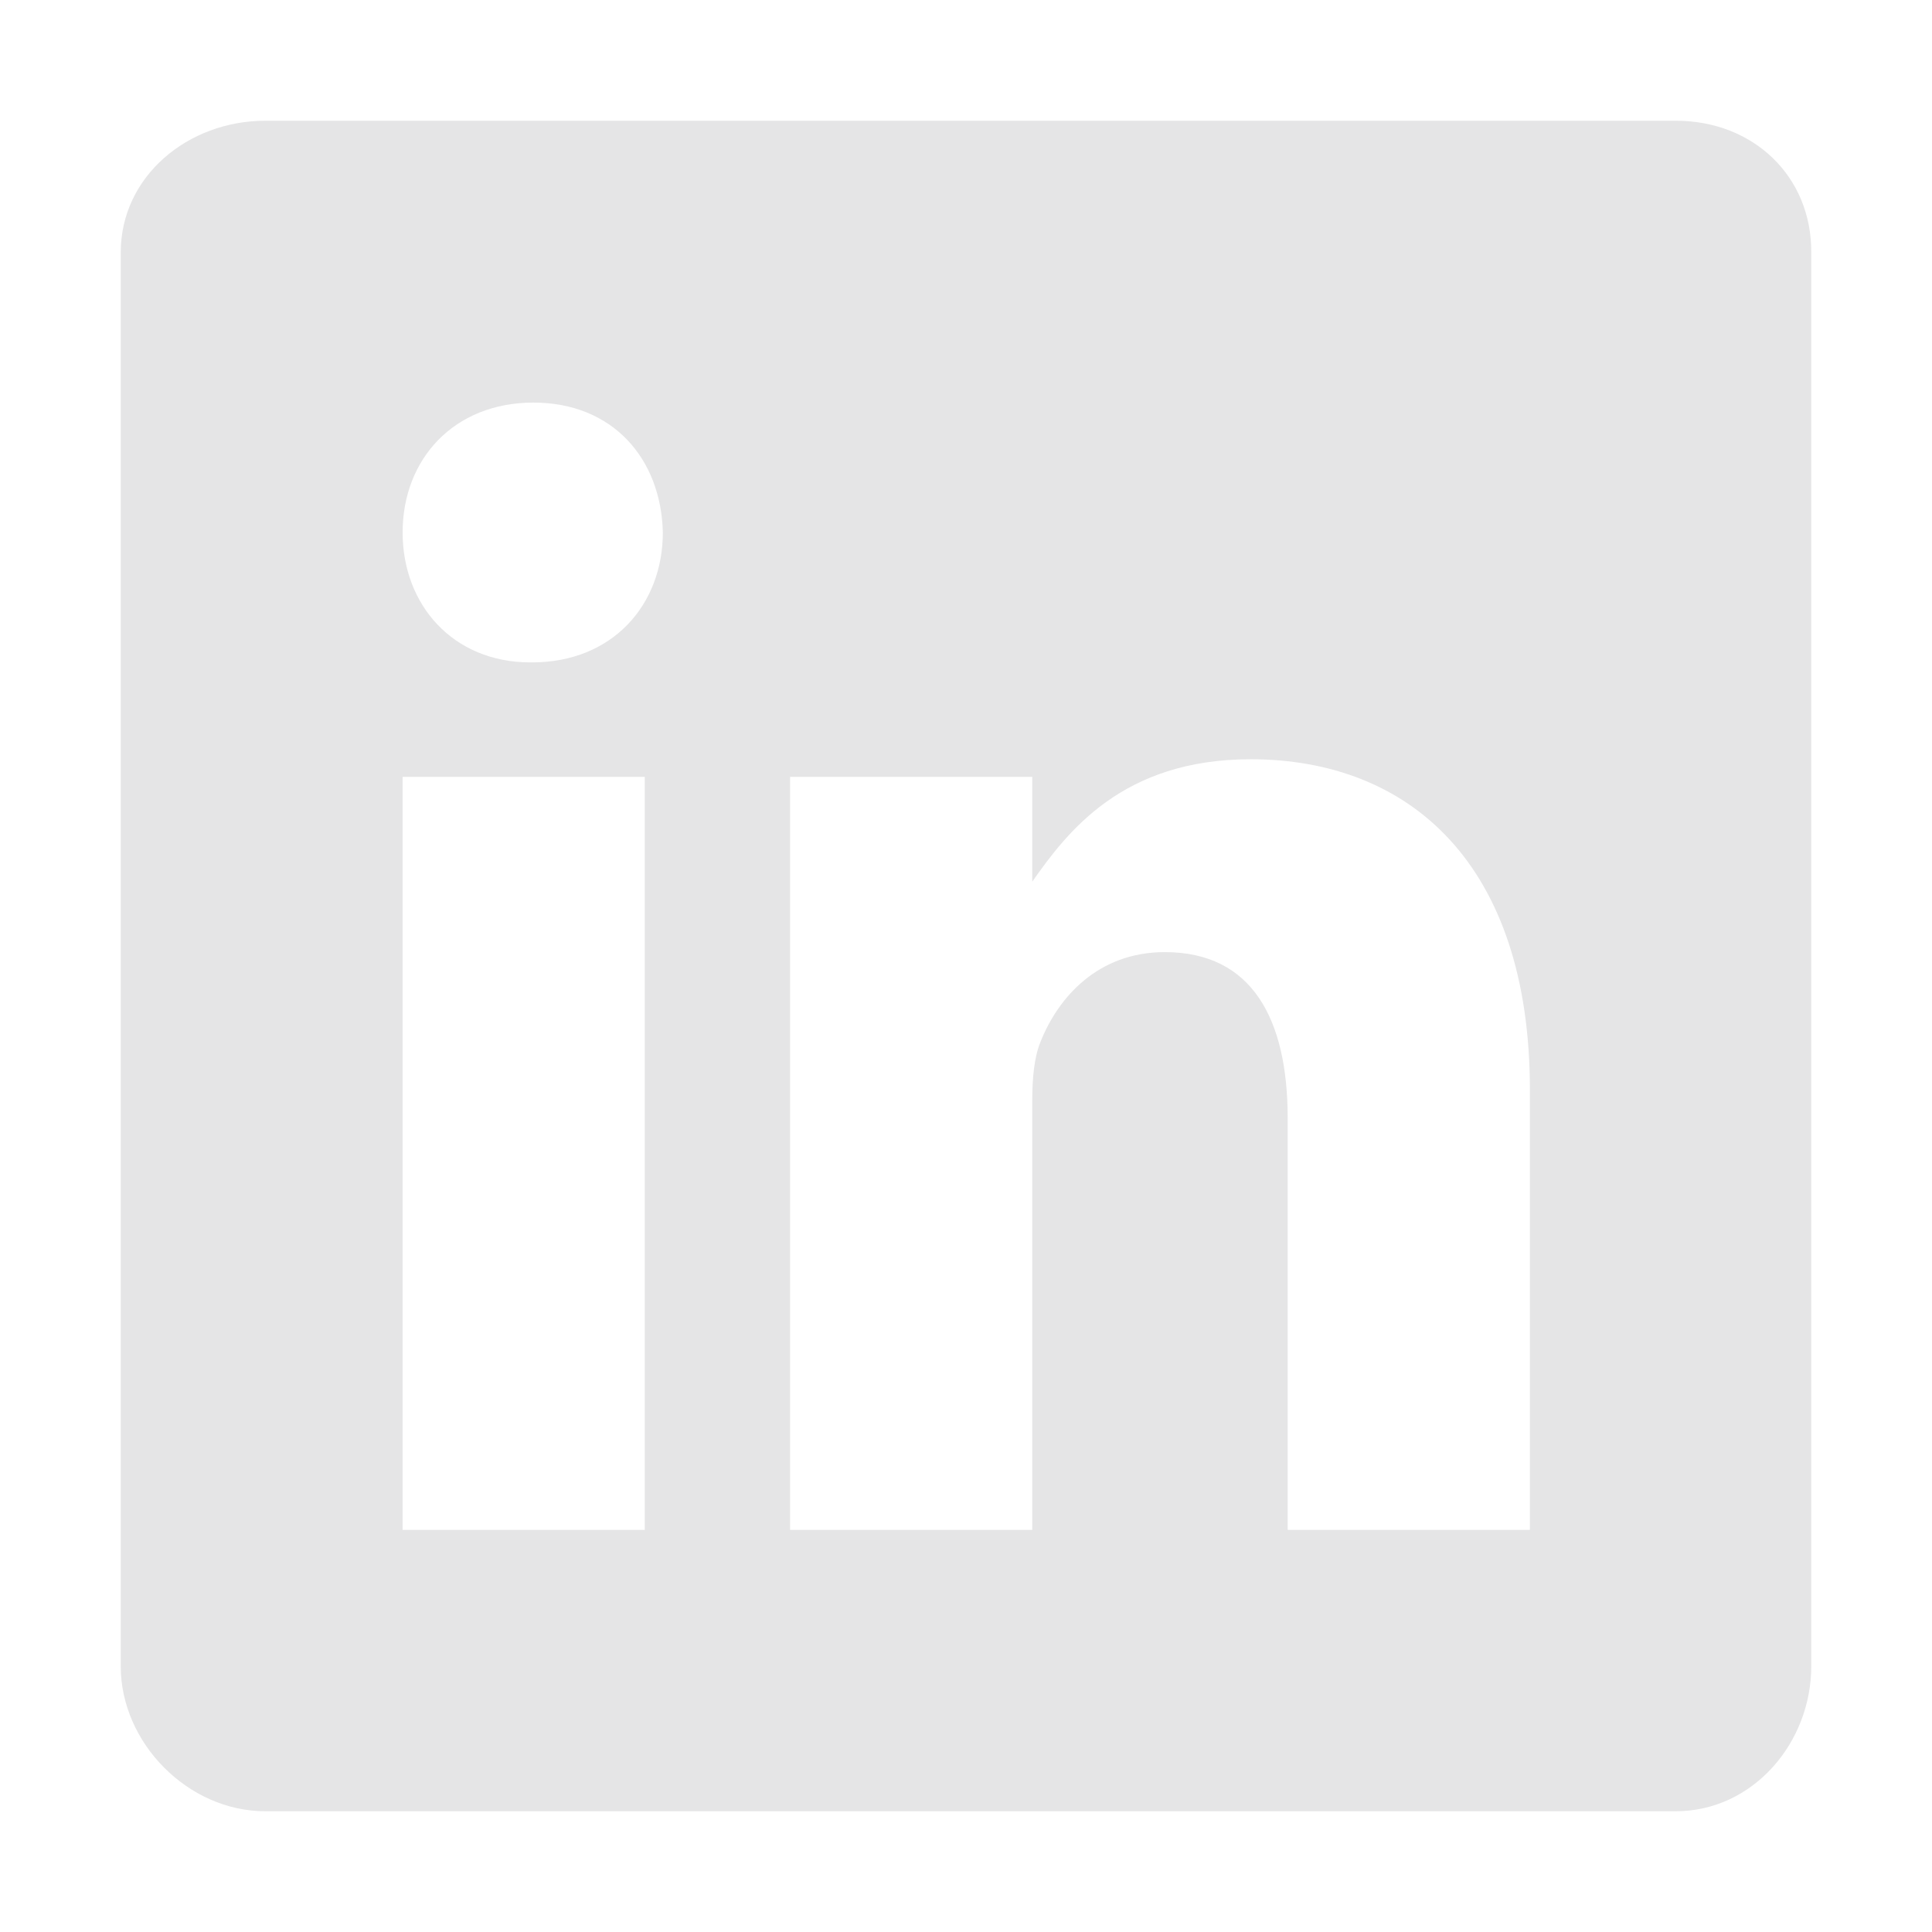
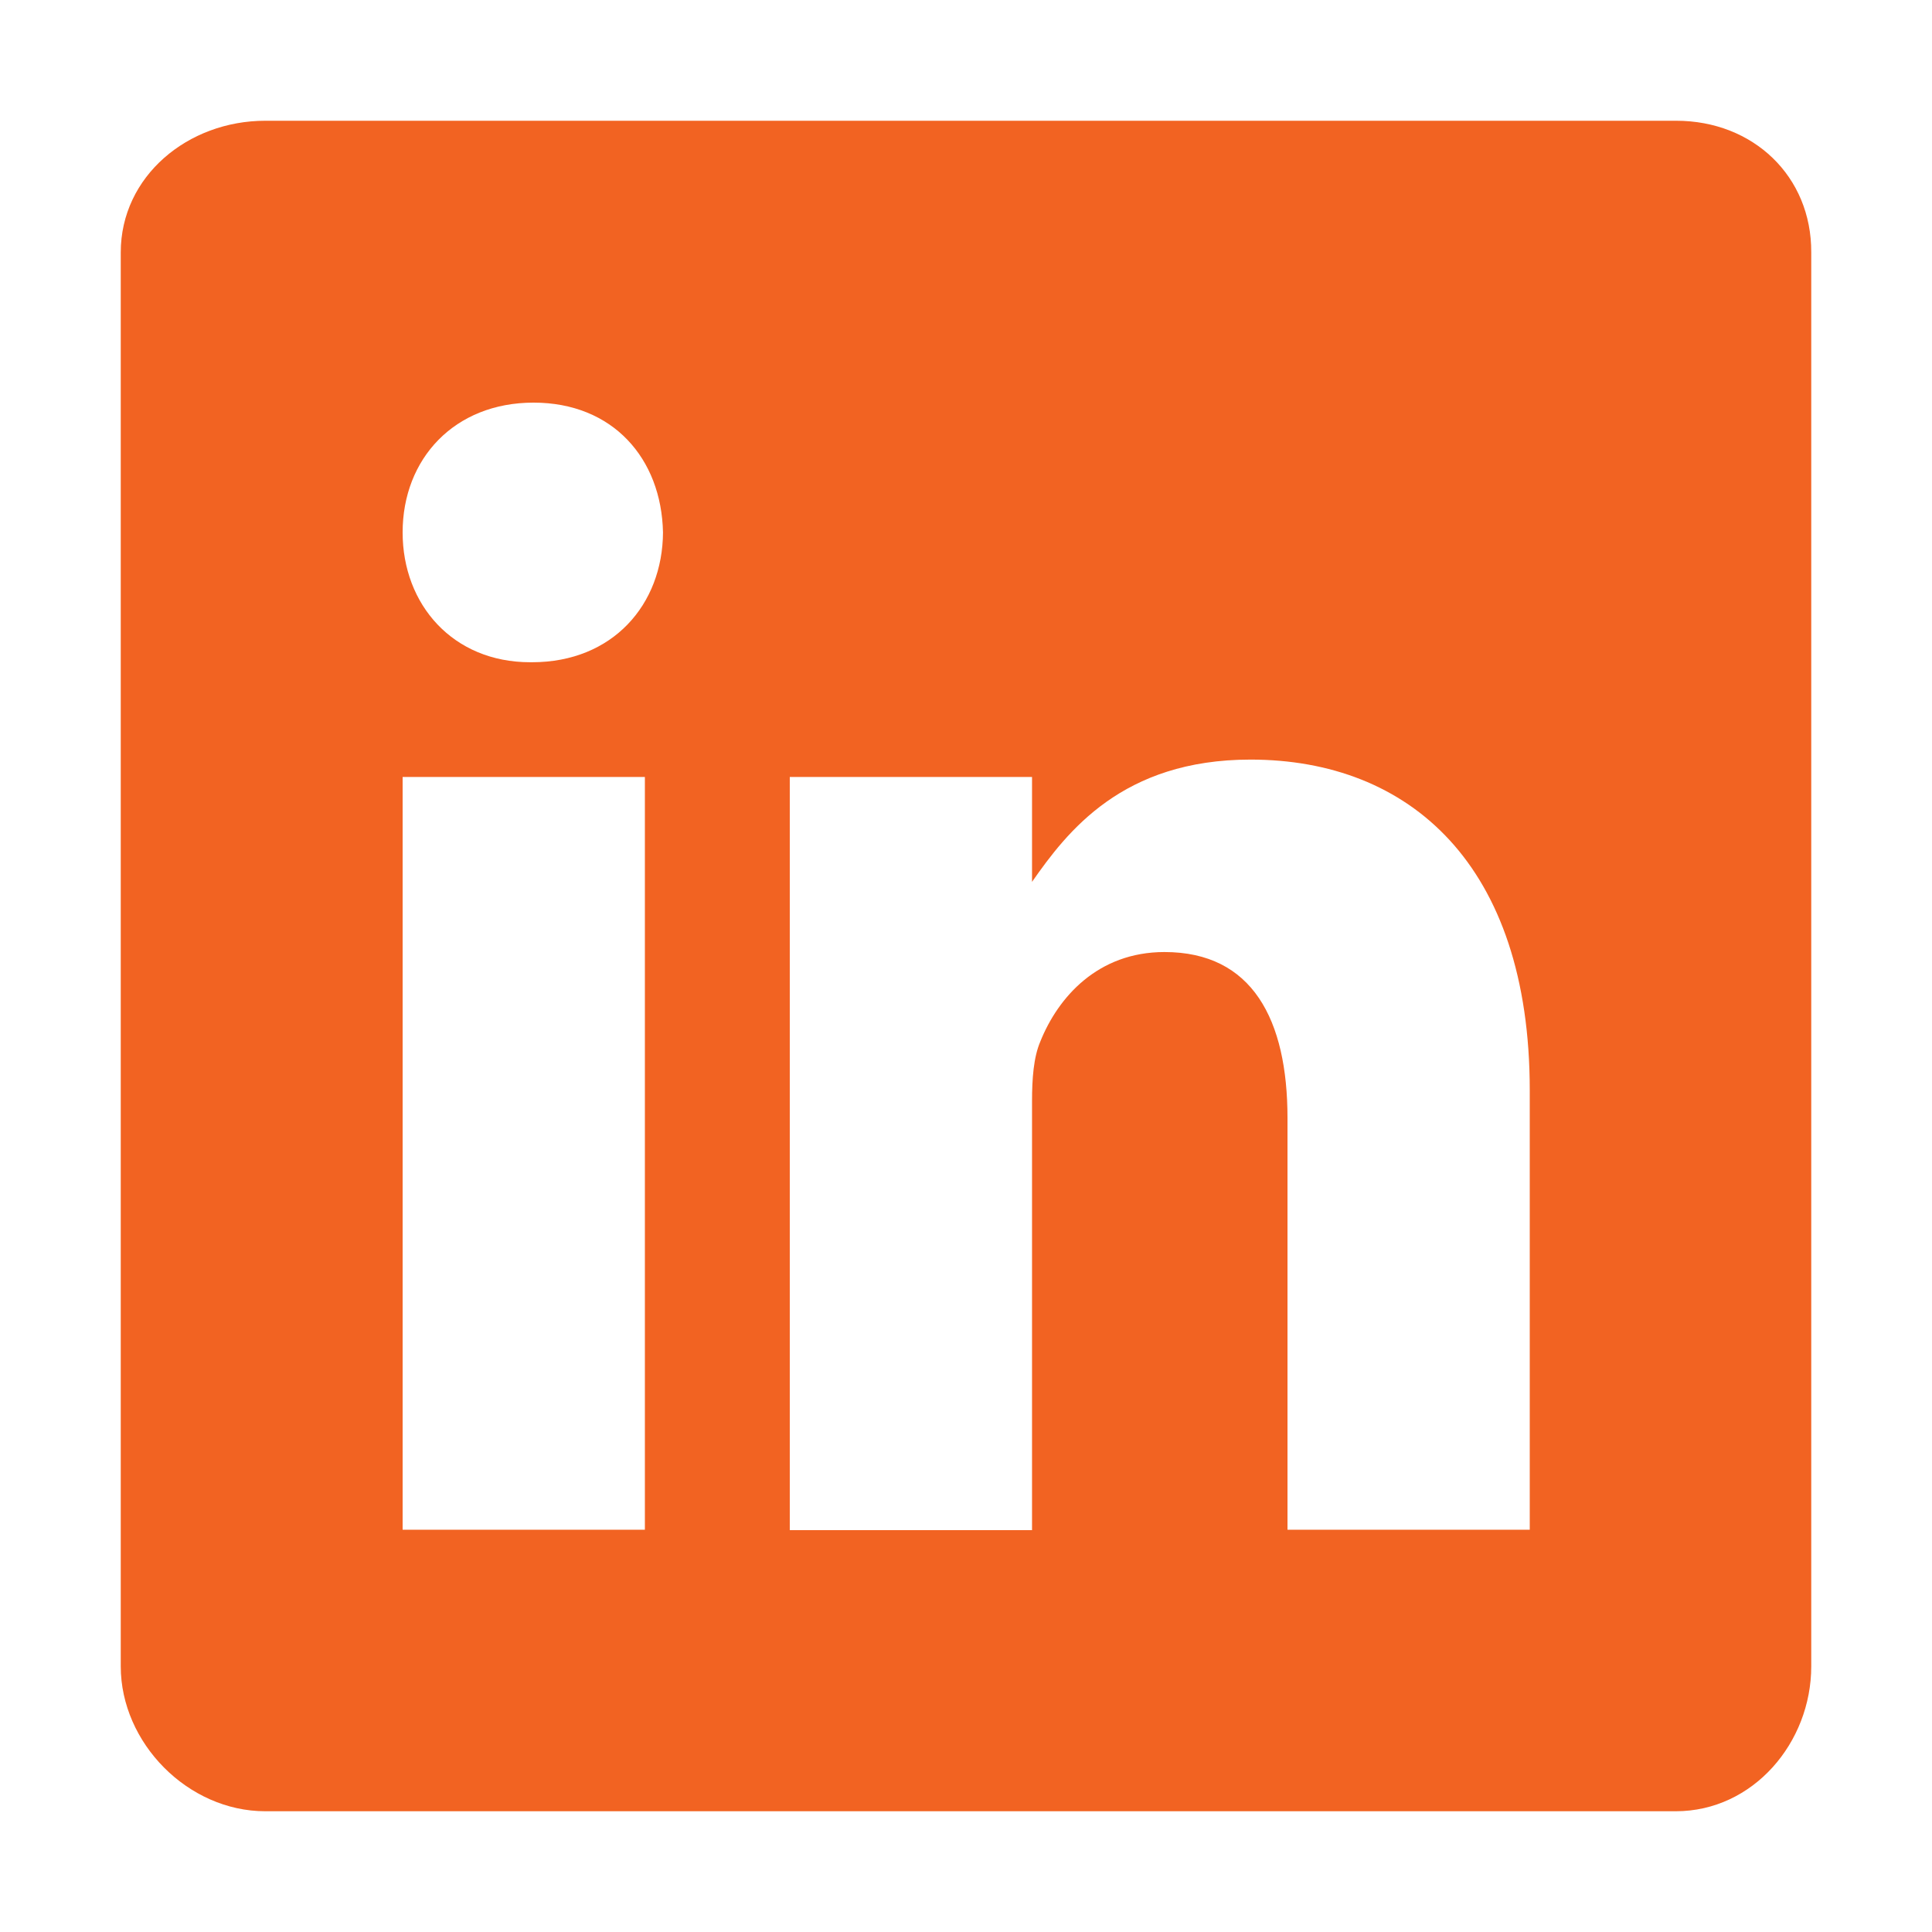
- <svg xmlns="http://www.w3.org/2000/svg" fill="#e5e5e6" viewBox="0 0 512 512">
-   <path d="M444.17,32H70.28C49.85,32,32,46.7,32,66.89V441.61C32,461.91,49.85,480,70.28,480H444.06C464.6,480,480,461.79,480,441.61V66.89C480.12,46.7,464.6,32,444.17,32ZM170.87,405.43H106.69V205.88h64.18ZM141,175.54h-.46c-20.54,0-33.84-15.29-33.84-34.43,0-19.49,13.65-34.42,34.65-34.42s33.85,14.82,34.31,34.42C175.65,160.25,162.35,175.54,141,175.54ZM405.43,405.43H341.25V296.32c0-26.14-9.34-44-32.56-44-17.74,0-28.24,12-32.91,23.69-1.75,4.2-2.22,9.92-2.22,15.76V405.43H209.38V205.88h64.18v27.77c9.34-13.3,23.93-32.44,57.88-32.44,42.13,0,74,27.77,74,87.64Z" />
+ <svg xmlns="http://www.w3.org/2000/svg" version="1.1" id="Layer_1" x="0px" y="0px" viewBox="0 0 512 512" style="enable-background:new 0 0 512 512;" xml:space="preserve">
+   <style type="text/css">
+ 	.st0{fill:#F26322;}
+ </style>
+   <path class="st0" d="M444.2,32H70.3C49.8,32,32,46.7,32,66.9v374.7c0,20.3,17.8,38.4,38.3,38.4h373.8c20.5,0,35.9-18.2,35.9-38.4  V66.9C480.1,46.7,464.6,32,444.2,32z M170.9,405.4h-64.2V205.9h64.2V405.4z M141,175.5h-0.5c-20.5,0-33.8-15.3-33.8-34.4  c0-19.5,13.7-34.4,34.7-34.4s33.9,14.8,34.3,34.4C175.6,160.2,162.4,175.5,141,175.5z M405.4,405.4h-64.2V296.3  c0-26.1-9.3-44-32.6-44c-17.7,0-28.2,12-32.9,23.7c-1.8,4.2-2.2,9.9-2.2,15.8v113.7h-64.2V205.9h64.2v27.8  c9.3-13.3,23.9-32.4,57.9-32.4c42.1,0,74,27.8,74,87.6L405.4,405.4z" />
</svg>
